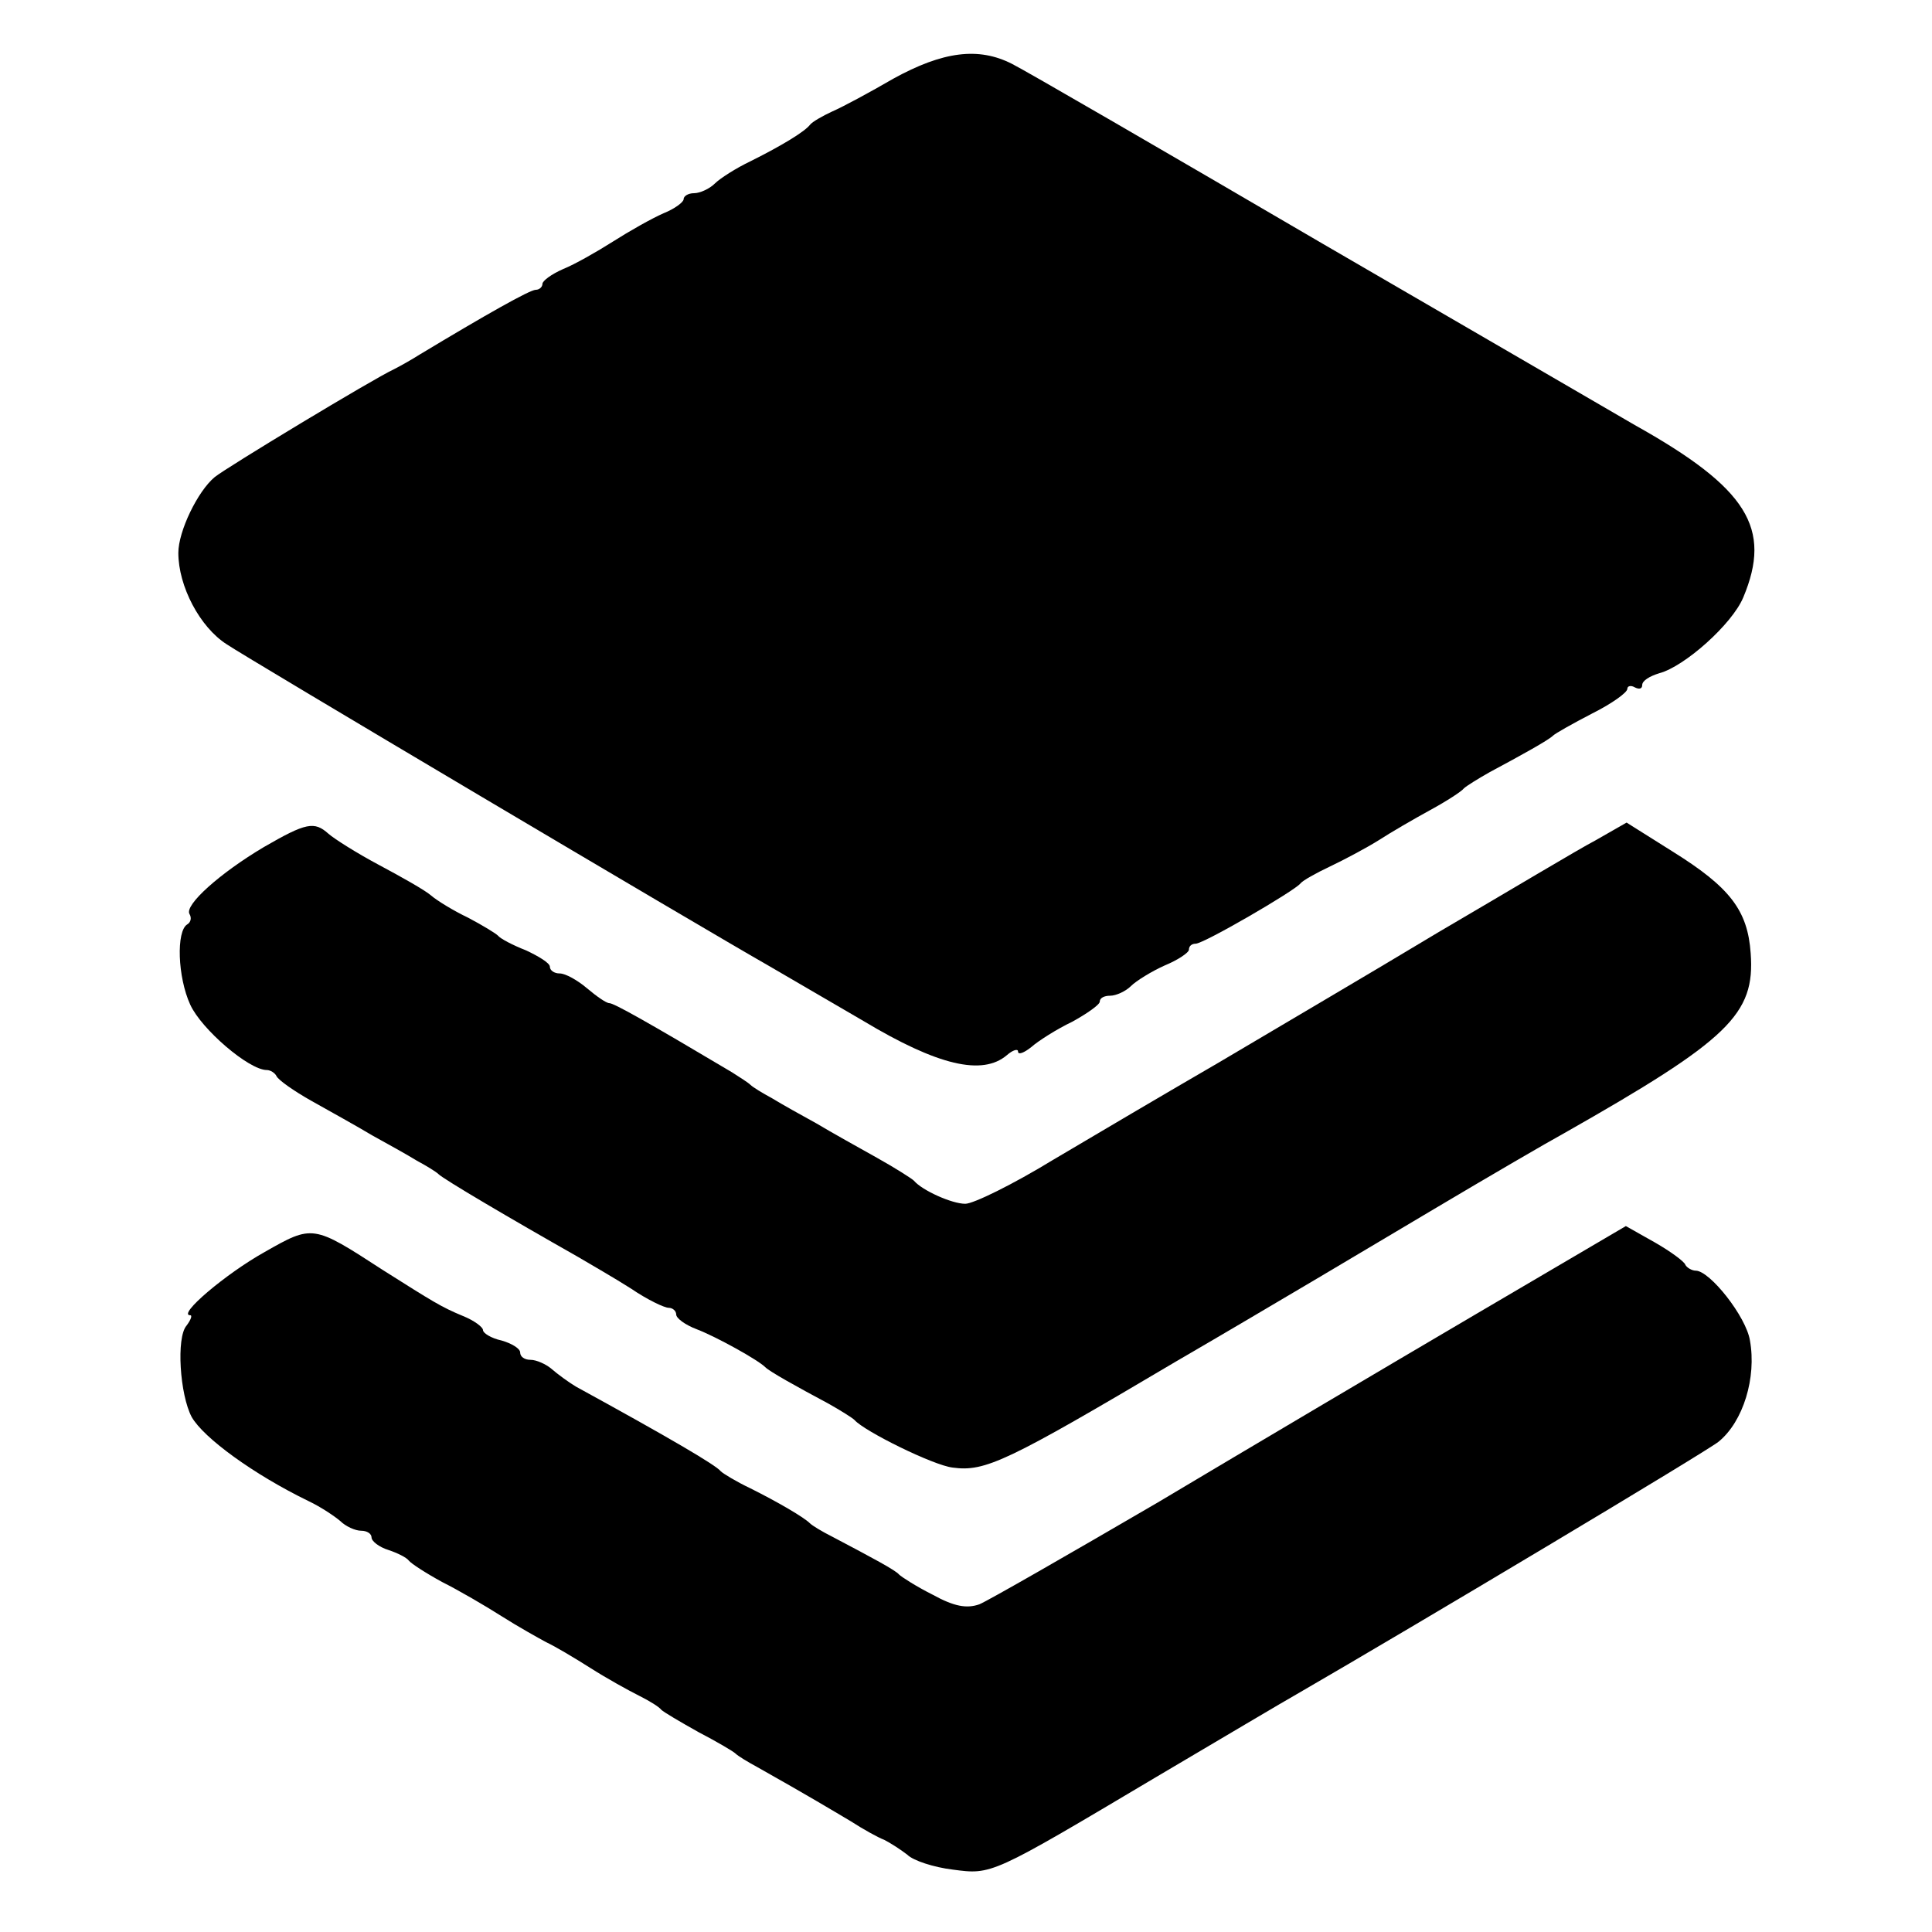
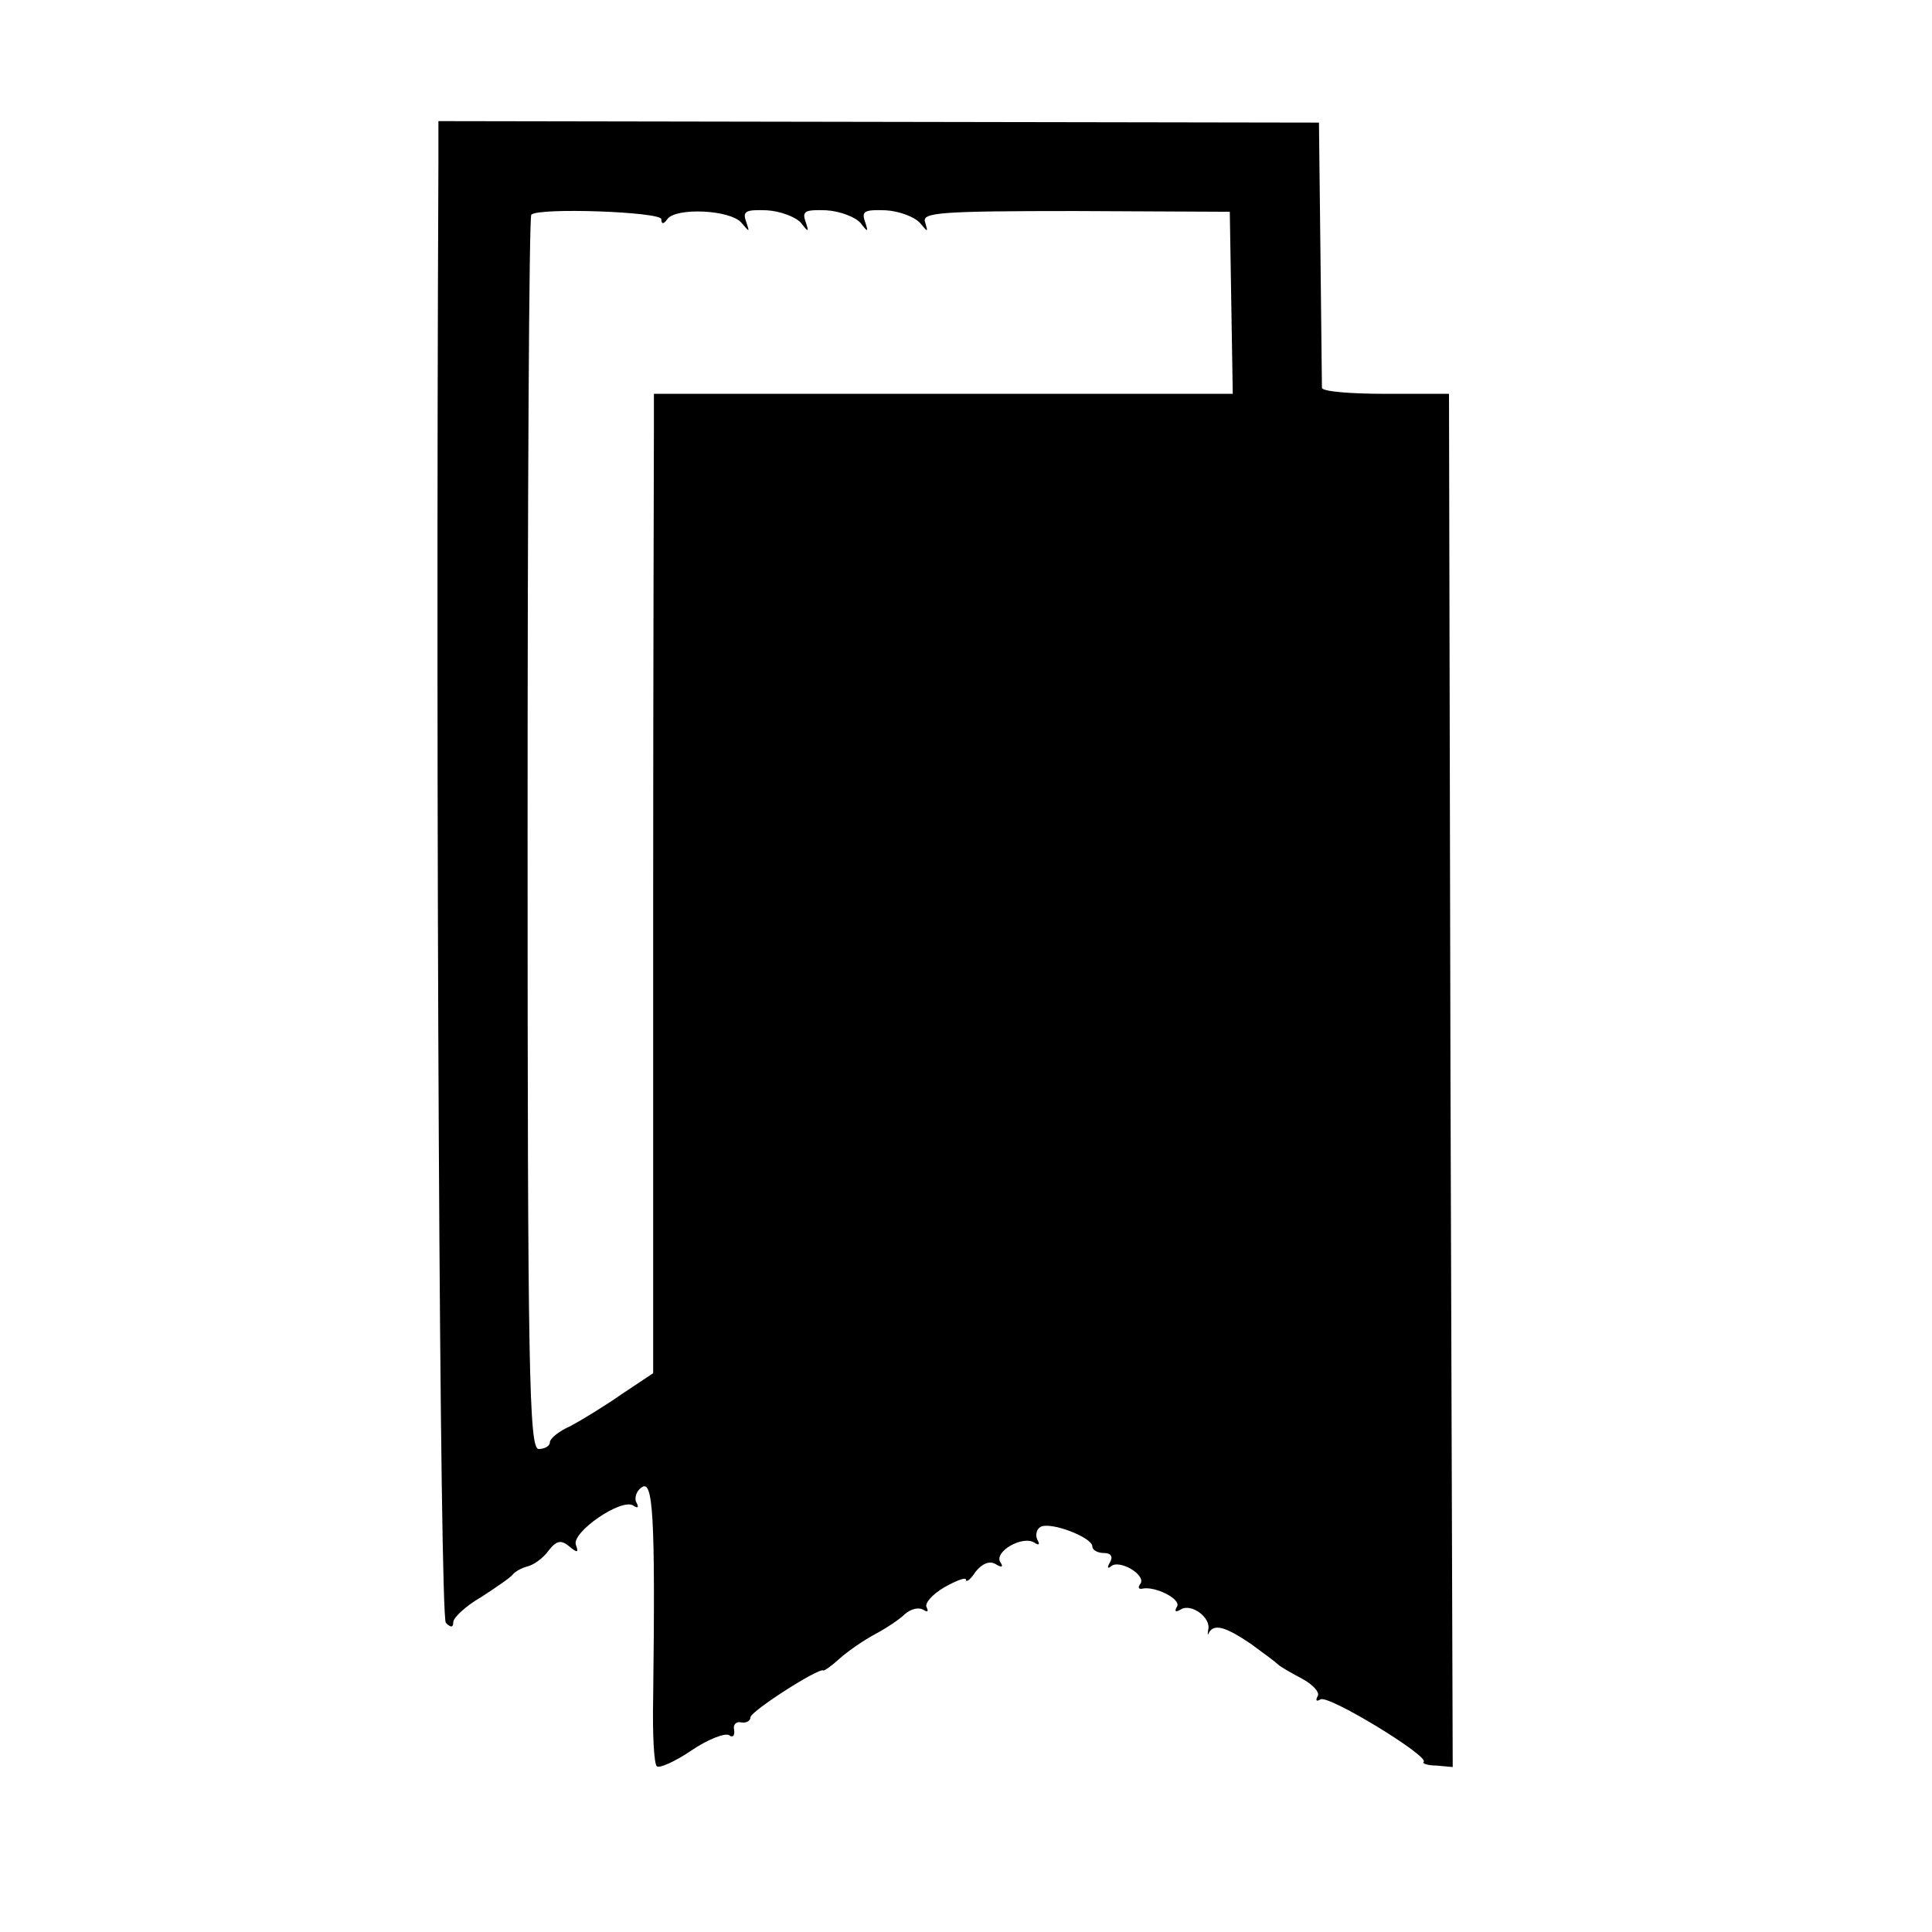
<svg xmlns="http://www.w3.org/2000/svg" version="1.0" width="260pt" height="260pt" viewBox="0 0 260 260" preserveAspectRatio="xMidYMid meet">
  <g transform="translate(0,260) scale(0.1,-0.1)" fill="#000000" stroke="none">
-     <path d="M1202 2494 c-31 -18 -68 -38 -82 -44 -13 -6 -27 -14 -30 -18 -7 -9 -36 -27 -80 -49 -19 -9 -41 -23 -48 -30 -7 -7 -20 -13 -28 -13 -8 0 -14 -4 -14 -8 0 -4 -12 -13 -27 -19 -16 -7 -46 -24 -68 -38 -22 -14 -52 -31 -67 -37 -16 -7 -28 -16 -28 -20 0 -4 -4 -8 -9 -8 -8 0 -68 -34 -156 -87 -11 -7 -27 -16 -35 -20 -28 -13 -225 -132 -241 -145 -23 -19 -49 -73 -49 -102 0 -45 29 -100 65 -123 28 -19 637 -380 730 -433 17 -10 74 -43 127 -74 100 -60 160 -74 193 -46 8 7 15 9 15 5 0 -5 8 -2 18 6 9 8 34 24 55 34 20 11 37 23 37 27 0 5 6 8 14 8 8 0 21 6 28 13 7 7 28 20 46 28 17 7 32 17 32 21 0 5 4 8 9 8 11 0 133 71 141 81 3 4 21 14 40 23 19 9 49 25 65 35 17 11 48 29 70 41 22 12 42 25 45 29 3 3 19 13 35 22 43 23 79 43 85 49 3 3 26 16 53 30 26 13 47 28 47 33 0 4 5 5 10 2 6 -3 10 -2 10 3 0 6 10 12 23 16 34 9 98 66 113 102 39 93 6 147 -146 232 -19 11 -208 121 -420 244 -212 124 -400 233 -418 242 -45 23 -93 17 -160 -20z" />
-     <path d="M355 1460 c-59 -35 -107 -78 -100 -90 3 -5 2 -11 -3 -14 -15 -9 -13 -71 4 -108 15 -33 79 -88 103 -88 5 0 11 -4 13 -8 2 -5 23 -20 48 -34 25 -14 61 -34 81 -46 20 -11 47 -26 60 -34 13 -7 26 -15 29 -18 7 -7 97 -60 187 -111 17 -10 50 -29 72 -43 22 -15 45 -26 51 -26 5 0 10 -4 10 -9 0 -5 12 -14 28 -20 26 -10 82 -41 92 -51 6 -6 42 -26 85 -49 16 -9 32 -19 35 -22 13 -15 106 -61 132 -64 44 -6 73 8 301 143 117 68 273 161 347 205 74 44 153 90 175 102 222 126 257 160 251 242 -4 58 -28 89 -105 137 l-62 39 -42 -24 c-23 -12 -118 -69 -212 -124 -93 -56 -226 -134 -295 -175 -69 -40 -169 -99 -223 -131 -54 -33 -107 -59 -118 -59 -18 0 -58 18 -69 31 -3 3 -25 17 -50 31 -25 14 -61 34 -81 46 -20 11 -47 26 -60 34 -13 7 -26 15 -29 18 -3 3 -14 10 -25 17 -116 69 -159 93 -165 93 -4 0 -17 9 -30 20 -13 11 -29 20 -37 20 -7 0 -13 4 -13 9 0 5 -15 14 -32 22 -18 7 -35 16 -38 20 -3 3 -21 14 -40 24 -19 9 -42 23 -50 30 -8 7 -40 25 -70 41 -30 16 -60 35 -68 42 -19 17 -30 15 -87 -18z" />
-     <path d="M356 915 c-52 -29 -118 -85 -100 -85 3 0 1 -6 -5 -14 -14 -16 -9 -93 7 -123 16 -28 83 -77 157 -113 17 -8 36 -21 43 -27 7 -7 20 -13 28 -13 8 0 14 -4 14 -9 0 -5 10 -13 23 -17 12 -4 24 -10 27 -14 3 -4 23 -17 45 -29 22 -11 58 -32 80 -46 22 -14 49 -29 60 -35 11 -5 38 -21 60 -35 22 -14 51 -30 65 -37 14 -7 27 -15 30 -19 3 -3 25 -16 50 -30 25 -13 47 -26 50 -29 3 -3 16 -11 29 -18 71 -40 99 -57 126 -73 17 -11 37 -22 45 -25 8 -4 22 -13 31 -20 8 -8 36 -17 61 -20 53 -7 51 -8 273 124 88 52 174 103 190 112 159 92 554 328 568 340 33 27 51 86 42 136 -5 32 -54 94 -73 94 -5 0 -12 4 -14 8 -1 4 -20 18 -41 30 l-39 22 -206 -121 c-114 -67 -305 -180 -424 -251 -120 -70 -228 -132 -240 -137 -17 -6 -34 -3 -63 13 -22 11 -42 24 -45 27 -5 6 -35 22 -90 51 -14 7 -27 15 -30 18 -8 8 -42 28 -80 47 -19 9 -37 20 -40 23 -6 8 -69 45 -195 114 -10 6 -25 17 -33 24 -7 6 -20 12 -28 12 -8 0 -14 4 -14 10 0 5 -11 12 -25 16 -14 3 -25 10 -25 14 0 4 -12 13 -27 19 -29 12 -40 19 -108 62 -94 61 -94 61 -159 24z" />
+     <path d="M590 2381 c-4 -880 2 -1957 10 -1965 7 -7 10 -6 10 1 0 6 17 22 38 34 20 13 39 26 42 30 3 4 12 9 20 11 8 2 21 11 28 21 11 14 17 15 28 6 11 -9 13 -9 9 2 -6 17 61 63 77 53 6 -4 8 -3 5 3 -4 6 -1 16 6 21 16 13 19 -37 16 -283 -1 -47 1 -89 5 -92 3 -3 24 6 46 21 22 15 45 24 51 21 5 -4 8 -1 7 7 -2 7 3 12 10 10 6 -1 12 2 12 7 0 8 92 67 98 63 1 -1 11 6 22 16 11 10 33 25 48 33 15 8 33 20 40 27 8 7 18 9 24 6 6 -4 8 -3 5 3 -3 5 7 17 24 27 16 9 29 14 29 10 0 -4 6 0 13 11 9 11 19 15 27 10 8 -5 11 -4 6 3 -8 14 30 36 46 26 6 -4 8 -3 4 4 -3 6 -1 14 4 17 13 8 70 -14 70 -26 0 -5 7 -9 16 -9 9 0 12 -5 8 -12 -4 -7 -4 -10 1 -6 11 10 47 -11 40 -23 -4 -5 -3 -8 2 -7 17 4 53 -14 47 -24 -4 -7 -2 -8 5 -4 14 9 41 -11 37 -27 -1 -7 -1 -9 1 -4 7 12 22 8 56 -15 18 -13 34 -25 37 -28 3 -3 17 -11 32 -19 15 -8 25 -19 21 -24 -3 -6 -1 -7 4 -4 10 7 146 -76 139 -84 -3 -2 5 -5 17 -5 l22 -2 -3 924 -2 924 -85 0 c-47 0 -85 3 -86 8 0 4 -1 86 -2 182 l-2 175 -592 1 -593 1 0 -56z m300 -76 c0 -7 3 -7 8 0 11 16 85 13 100 -5 11 -13 11 -13 6 2 -5 14 0 16 28 15 18 -1 39 -9 46 -17 10 -13 11 -13 6 2 -5 14 0 16 28 15 18 -1 39 -9 46 -17 10 -13 11 -13 6 2 -5 14 0 16 28 15 18 -1 39 -9 46 -17 11 -13 11 -13 7 1 -5 13 19 15 202 15 l208 -1 2 -122 2 -123 -390 0 -389 0 0 -47 c0 -27 -1 -323 -1 -659 l0 -612 -42 -28 c-23 -16 -54 -35 -69 -43 -16 -7 -28 -17 -28 -22 0 -5 -7 -9 -15 -9 -13 0 -15 102 -15 828 0 456 2 831 5 833 9 10 175 4 175 -6z" />
  </g>
</svg>
